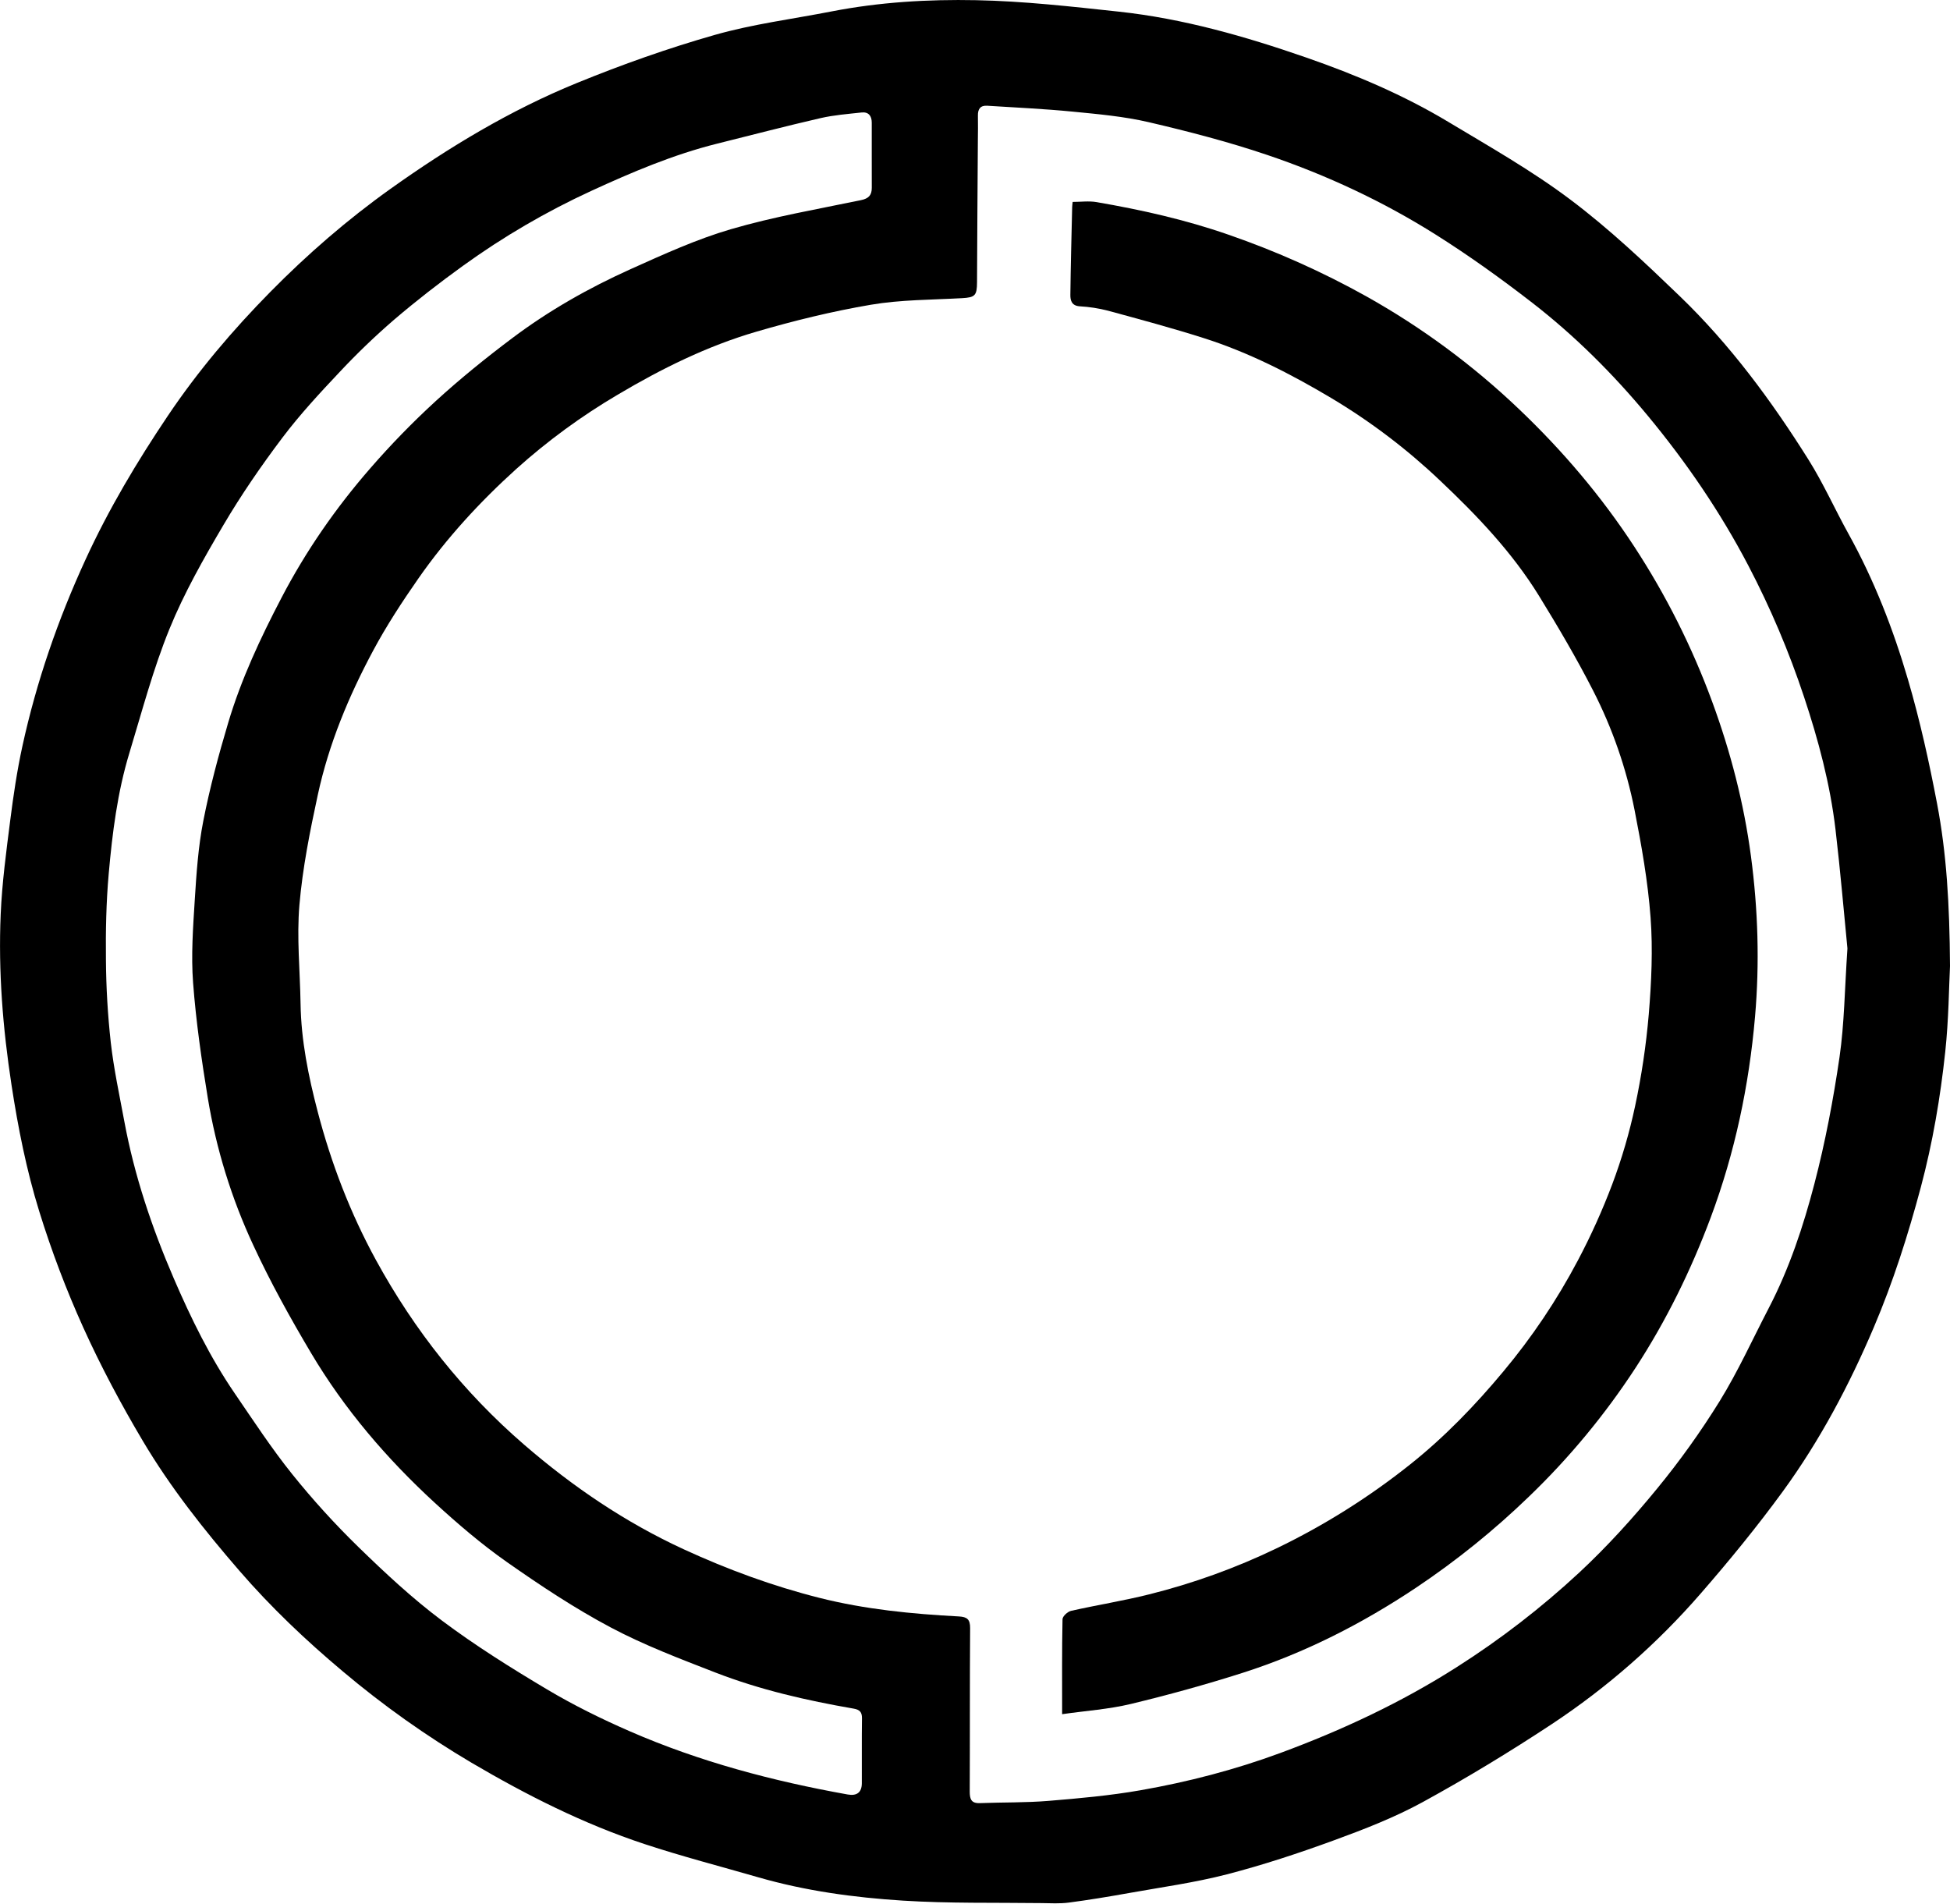
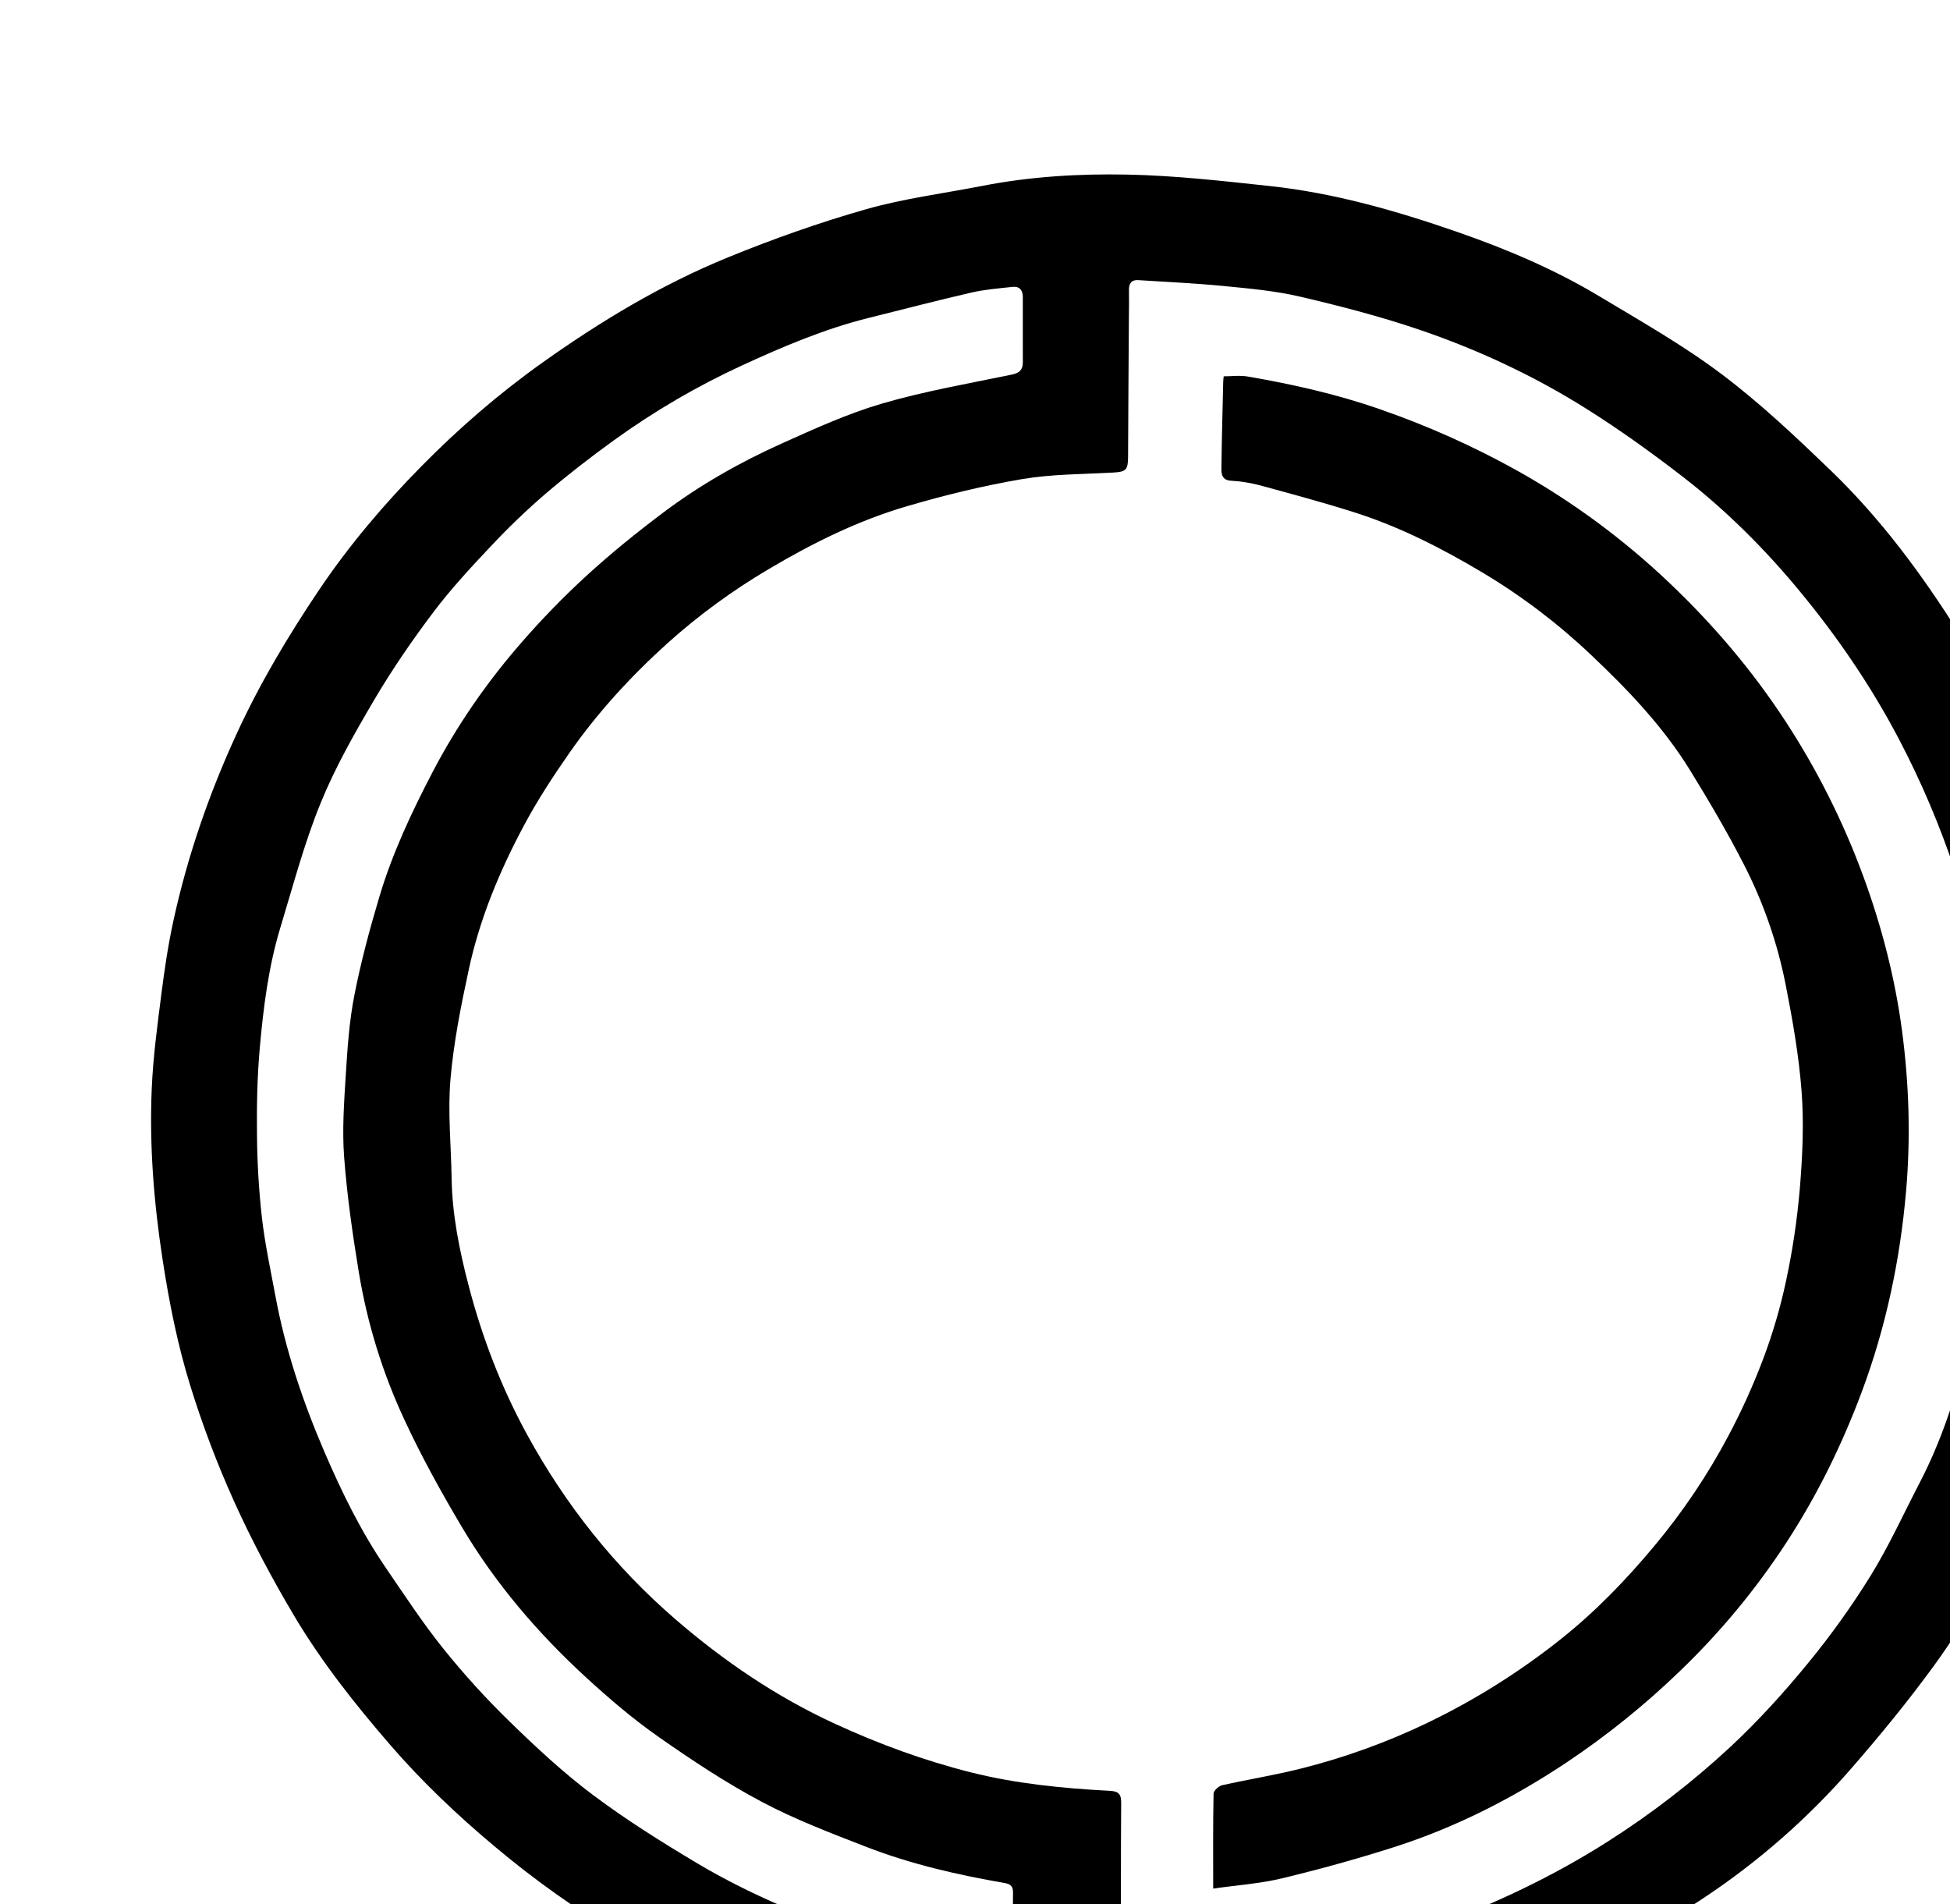
- <svg xmlns="http://www.w3.org/2000/svg" id="Calque_1" data-name="Calque 1" viewBox="0 0 2597.57 2535.37">
-   <path d="M2798.79,1519.11c-1.4,27.23-1.71,70.89-6.32,114.09-6.51,61-16.76,121.33-32.63,180.85-17,63.6-36.84,126-62.61,186.51-32.76,77-71.79,150.68-121,218.23-34.36,47.11-71.43,92.45-109.74,136.44a974.1,974.1,0,0,1-198.1,173.7c-55.81,36.83-113.15,71.67-171.78,103.78-37.58,20.57-78.12,36.3-118.48,51.05-46.81,17.11-94.34,32.83-142.55,45.3-42.83,11.08-87,17.13-130.62,24.94-26.61,4.77-53.3,9.19-80.1,12.71-12,1.57-24.24.81-36.37.66-61.54-.8-123.23.58-184.59-3.29-65-4.11-129.79-12.92-192.78-31.12-50.44-14.57-101.34-27.74-151.16-44.17-81.2-26.79-157.25-65.21-230.81-108.5a1262.2,1262.2,0,0,1-171.28-121.56c-49.17-41.26-95.55-85.24-137.73-134-47.3-54.65-92-111.16-128.81-173.2-28.9-48.73-55.74-99-79.08-150.61a1335.1,1335.1,0,0,1-58.77-155c-17-54.79-28.18-111.2-36.92-168.25-11.59-75.6-17.7-151.28-14.43-227.48,1.79-41.8,7.4-83.49,12.7-125.06,4.21-33.12,9.1-66.29,16.22-98.89,18.78-86,47.35-168.68,84.15-248.67C346,910.49,383.62,847.43,424.78,786.2c40.09-59.65,86.37-114.14,136.59-165.12,49.28-50,102.27-96,159.62-136.93C799.15,428.42,881.09,379,969.92,342.76c59.89-24.46,121.22-46.21,183.4-63.93,50.68-14.45,103.58-21.15,155.49-31.27,63.68-12.42,128.38-16.29,192.79-15,63.4,1.25,126.79,8.46,189.94,15.26,85.81,9.25,168.38,32.92,249.66,61.13,65.53,22.75,129.35,49.74,188.89,85.49,55.19,33.15,111.61,65.11,162.89,103.69C2344.72,537,2392.29,582,2439,627c66.89,64.48,121.89,139,171.21,217.52,19.88,31.64,35.18,66.13,53.35,98.89,34.13,61.52,59.51,126.81,79.19,193.95,15.95,54.36,28.26,110,38.85,165.68C2794.13,1368.87,2798.22,1435.77,2798.79,1519.11Zm-136.63-23.39c-4.61-46.58-9.33-102.59-15.89-158.38-7.13-60.52-22.8-119.26-42-176.95a1177.43,1177.43,0,0,0-74.12-174.69c-37.5-71.64-82.71-137.78-134.16-199.85-46-55.47-96.91-106.24-153.81-150.34-41.35-32-84.06-62.68-128.29-90.57-70.34-44.35-145.68-79.51-224.38-106.15-51.67-17.49-104.76-31.29-157.93-43.69C1698.41,387.36,1664,384.32,1630,381c-37.82-3.71-75.83-5.42-113.77-7.84-9.13-.59-12.55,4.5-12.35,13.24.26,11.1,0,22.21-.07,33.31-.39,62.88-.88,125.76-1.11,188.65-.07,17.72-2.76,20.17-20,21.13-40.53,2.24-81.57,2-121.39,8.75-51.54,8.77-102.69,21.31-152.91,36-65.22,19.08-126,49.18-184.43,83.87A840.26,840.26,0,0,0,889.1,856.86c-48.71,44-93.06,92.23-130.63,146.11-21.57,30.93-42.34,62.7-60.13,95.89-32.6,60.8-59.14,124.51-73.77,192.16-10.48,48.46-20.29,97.49-24.51,146.76-3.72,43.52.84,87.73,1.52,131.63.76,48.89,10.49,96.54,22.74,143.4,18,69,43.47,135.36,77.77,198.1,51.25,93.72,116.55,176,197.53,246,64.82,56,134.82,103.5,212.85,139.39,58.34,26.84,118.26,48.83,180.43,64.51,60.86,15.34,123.1,21.41,185.6,24.71,11.1.59,15.1,4,15,15.64-.53,72.45-.17,144.92-.51,217.37,0,10.1,1.72,16.13,13.55,15.67,30.51-1.18,61.14-.48,91.52-3,40.85-3.35,81.85-7.05,122.18-14.1,63.56-11.12,126-27.35,186.7-49.76,82-30.31,160.84-67.15,234.73-114.26A1135,1135,0,0,0,2305,2327c36.86-34.31,71-72,103-111a1077.77,1077.77,0,0,0,84-117.33c24.47-39.65,43.83-82.46,65.36-123.91,27.34-52.63,46-108.79,60.83-165.7,14.45-55.32,25.13-111.88,33.41-168.49C2658.07,1596,2658.41,1550.55,2662.16,1495.72ZM1362.46,439.66c0-14.68,0-29.36,0-44,0-8.93-4.26-14.54-13.56-13.51-18.34,2-36.92,3.42-54.84,7.55-45.93,10.58-91.55,22.5-137.3,33.9-58.47,14.57-113.69,38.05-168.16,63.1A1020.44,1020.44,0,0,0,818,586.34C786.57,609,755.84,632.85,726.39,658a947.17,947.17,0,0,0-72.58,69.68c-26.63,28.21-53.17,56.85-76.49,87.76-28.11,37.28-54.75,76-78.44,116.19-26.43,44.85-52.45,90.6-72,138.66-21.7,53.31-36.44,109.51-53.24,164.75-16,52.54-22.81,106.94-27.63,161.37-3.36,38-4.12,76.32-3.69,114.48a1074.18,1074.18,0,0,0,6.44,110c4,35.34,11.6,70.29,18.09,105.32,13.36,72.19,36.69,141.34,65.64,208.57,23,53.37,48.53,105.57,81.45,153.68,24.87,36.34,49.06,73.34,76.57,107.62a1076.28,1076.28,0,0,0,88.18,97c35.33,34.42,71.72,68.34,111.1,97.87,44.55,33.4,92.06,63.15,140,91.68,35.38,21.08,72.67,39.44,110.46,55.92,93,40.55,190.51,66.32,290.21,84.16,12.21,2.19,18.73-2.87,18.78-14.92.13-28.87-.2-57.75.19-86.62.12-8.36-3.2-11.48-11.12-12.85-62.64-10.86-124.59-25-183.92-48-47.33-18.38-95.18-36.51-139.88-60.27-47.94-25.47-93.59-55.77-138.1-87-33.87-23.77-65.64-51-96.15-79-63.93-58.77-120.19-124.5-164.61-199.29-27.81-46.81-54.33-94.69-77.18-144.05A756.18,756.18,0,0,1,478,1694.84c-8.33-50.86-15.71-102.06-19.58-153.4-2.75-36.54-.07-73.65,2.24-110.37,2.2-35.16,4.59-70.63,11.34-105.09,8.65-44.19,20.36-87.91,33.25-131.1,17.29-58,42.87-112.57,70.89-166.22C608.66,966.31,648.4,909,694.38,856.2a1098.35,1098.35,0,0,1,87-89.39c32.49-29.72,66.89-57.56,102.09-84,48.93-36.84,102.22-67,158-92.1,43.75-19.66,87.85-39.81,133.7-53.19,56.57-16.51,115-26.58,172.88-38.59,10.44-2.16,14.48-6.72,14.45-16.51C1362.44,468.13,1362.47,453.9,1362.46,439.66Z" transform="translate(-201.21 -232.31)" />
-   <path d="M1616.06,2515.73c0-44.81-.32-85.67.52-126.52.08-3.91,6.81-10.09,11.37-11.13,34.61-7.81,69.75-13.36,104.14-22a885.36,885.36,0,0,0,170.1-61.49,941.52,941.52,0,0,0,177.37-111.49c45.86-36.47,86.5-78.58,124.08-123.69a847.05,847.05,0,0,0,99.37-148,882.64,882.64,0,0,0,46-102A724.46,724.46,0,0,0,2379.25,1706a991.3,991.3,0,0,0,18.28-122.72c3.52-42.77,5.57-86.17,2.39-128.86-3.58-48.09-12.07-96-21.4-143.44a607.61,607.61,0,0,0-55.29-159c-22-43-46.59-84.78-71.93-125.94-35.72-58-82.52-107-131.8-153.58a824.34,824.34,0,0,0-144.88-109.9c-54.13-32.23-110-60.83-170.14-79.95-42-13.37-84.7-24.83-127.27-36.42a193.46,193.46,0,0,0-37.73-5.86c-10.67-.72-12.54-7.77-12.45-15.21.43-38.86,1.51-77.71,2.39-116.56,0-1.75.31-3.5.65-7.27,10.71,0,21.56-1.51,31.86.25,59.54,10.24,118.4,23.44,175.59,43.36a1146.1,1146.1,0,0,1,184.55,82.61,1007.85,1007.85,0,0,1,202.44,149.64c58.06,55.25,109.71,116,153.66,183.23A1020.47,1020.47,0,0,1,2482,1167.08c24.48,66.58,42.28,135.32,51.64,205.82,9.42,70.95,11.62,142.28,5.44,213.64-7.95,91.73-26.82,181.26-59.06,267.58-26.22,70.2-59.15,137.36-100.08,200.2a982.17,982.17,0,0,1-141.63,171.19,1082.73,1082.73,0,0,1-150.86,121.77c-71.95,48-148.38,87-230.76,113.32-49.14,15.69-99,29.44-149.16,41.52C1678.4,2509.14,1648,2511.15,1616.06,2515.73Z" transform="translate(-201.21 -232.31)" />
+ <svg xmlns="http://www.w3.org/2000/svg" viewBox="0 0 2597.57 2535.37">
+   <path d="M2798.79,1519.11c-1.4,27.23-1.71,70.89-6.32,114.09-6.51,61-16.76,121.33-32.63,180.85-17,63.6-36.84,126-62.61,186.51-32.76,77-71.79,150.68-121,218.23-34.36,47.11-71.43,92.45-109.74,136.44a974.1,974.1,0,0,1-198.1,173.7c-55.81,36.83-113.15,71.67-171.78,103.78-37.58,20.57-78.12,36.3-118.48,51.05-46.81,17.11-94.34,32.83-142.55,45.3-42.83,11.08-87,17.13-130.62,24.94-26.61,4.77-53.3,9.19-80.1,12.71-12,1.57-24.24.81-36.37.66-61.54-.8-123.23.58-184.59-3.29-65-4.11-129.79-12.92-192.78-31.12-50.44-14.57-101.34-27.74-151.16-44.17-81.2-26.79-157.25-65.21-230.81-108.5a1262.2,1262.2,0,0,1-171.28-121.56c-49.17-41.26-95.55-85.24-137.73-134-47.3-54.65-92-111.16-128.81-173.2-28.9-48.73-55.74-99-79.08-150.61a1335.1,1335.1,0,0,1-58.77-155c-17-54.79-28.18-111.2-36.92-168.25-11.59-75.6-17.7-151.28-14.43-227.48,1.79-41.8,7.4-83.49,12.7-125.06,4.21-33.12,9.1-66.29,16.22-98.89,18.78-86,47.35-168.68,84.15-248.67C346,910.49,383.62,847.43,424.78,786.2c40.09-59.65,86.37-114.14,136.59-165.12,49.28-50,102.27-96,159.62-136.93C799.15,428.42,881.09,379,969.92,342.76c59.89-24.46,121.22-46.21,183.4-63.93,50.68-14.45,103.58-21.15,155.49-31.27,63.68-12.42,128.38-16.29,192.79-15,63.4,1.25,126.79,8.46,189.94,15.26,85.81,9.25,168.38,32.92,249.66,61.13,65.53,22.75,129.35,49.74,188.89,85.49,55.19,33.15,111.61,65.11,162.89,103.69C2344.72,537,2392.29,582,2439,627c66.89,64.48,121.89,139,171.21,217.52,19.88,31.64,35.18,66.13,53.35,98.89,34.13,61.52,59.51,126.81,79.19,193.95,15.95,54.36,28.26,110,38.85,165.68C2794.13,1368.87,2798.22,1435.77,2798.79,1519.11Zm-136.63-23.39c-4.61-46.58-9.33-102.59-15.89-158.38-7.13-60.52-22.8-119.26-42-176.95a1177.43,1177.43,0,0,0-74.12-174.69c-37.5-71.64-82.71-137.78-134.16-199.85-46-55.47-96.91-106.24-153.81-150.34-41.35-32-84.06-62.68-128.29-90.57-70.34-44.35-145.68-79.51-224.38-106.15-51.67-17.49-104.76-31.29-157.93-43.69C1698.41,387.36,1664,384.32,1630,381c-37.82-3.71-75.83-5.42-113.77-7.84-9.13-.59-12.55,4.5-12.35,13.24.26,11.1,0,22.21-.07,33.31-.39,62.88-.88,125.76-1.11,188.65-.07,17.72-2.76,20.17-20,21.13-40.53,2.24-81.57,2-121.39,8.75-51.54,8.77-102.69,21.31-152.91,36-65.22,19.08-126,49.18-184.43,83.87A840.26,840.26,0,0,0,889.1,856.86c-48.71,44-93.06,92.23-130.63,146.11-21.57,30.93-42.34,62.7-60.13,95.89-32.6,60.8-59.14,124.51-73.77,192.16-10.48,48.46-20.29,97.49-24.51,146.76-3.72,43.52.84,87.73,1.52,131.63.76,48.89,10.49,96.54,22.74,143.4,18,69,43.47,135.36,77.77,198.1,51.25,93.72,116.55,176,197.53,246,64.82,56,134.82,103.5,212.85,139.39,58.34,26.84,118.26,48.83,180.43,64.51,60.86,15.34,123.1,21.41,185.6,24.71,11.1.59,15.1,4,15,15.64-.53,72.45-.17,144.92-.51,217.37,0,10.1,1.72,16.13,13.55,15.67,30.51-1.18,61.14-.48,91.52-3,40.85-3.35,81.85-7.05,122.18-14.1,63.56-11.12,126-27.35,186.7-49.76,82-30.31,160.84-67.15,234.73-114.26A1135,1135,0,0,0,2305,2327c36.86-34.31,71-72,103-111a1077.77,1077.77,0,0,0,84-117.33c24.47-39.65,43.83-82.46,65.36-123.91,27.34-52.63,46-108.79,60.83-165.7,14.45-55.32,25.13-111.88,33.41-168.49C2658.07,1596,2658.41,1550.55,2662.16,1495.72ZM1362.46,439.66c0-14.68,0-29.36,0-44,0-8.93-4.26-14.54-13.56-13.51-18.34,2-36.92,3.42-54.84,7.55-45.93,10.58-91.55,22.5-137.3,33.9-58.47,14.57-113.69,38.05-168.16,63.1A1020.44,1020.44,0,0,0,818,586.34C786.57,609,755.84,632.85,726.39,658a947.17,947.17,0,0,0-72.58,69.68c-26.63,28.21-53.17,56.85-76.49,87.76-28.11,37.28-54.75,76-78.44,116.19-26.43,44.85-52.45,90.6-72,138.66-21.7,53.31-36.44,109.51-53.24,164.75-16,52.54-22.81,106.94-27.63,161.37-3.36,38-4.12,76.32-3.69,114.48a1074.18,1074.18,0,0,0,6.44,110c4,35.34,11.6,70.29,18.09,105.32,13.36,72.19,36.69,141.34,65.64,208.57,23,53.37,48.53,105.57,81.45,153.68,24.87,36.34,49.06,73.34,76.57,107.62a1076.28,1076.28,0,0,0,88.18,97c35.33,34.42,71.72,68.34,111.1,97.87,44.55,33.4,92.06,63.15,140,91.68,35.38,21.08,72.67,39.44,110.46,55.92,93,40.55,190.51,66.32,290.21,84.16,12.21,2.19,18.73-2.87,18.78-14.92.13-28.87-.2-57.75.19-86.62.12-8.36-3.2-11.48-11.12-12.85-62.64-10.86-124.59-25-183.92-48-47.33-18.38-95.18-36.51-139.88-60.27-47.94-25.47-93.59-55.77-138.1-87-33.87-23.77-65.64-51-96.15-79-63.93-58.77-120.19-124.5-164.61-199.29-27.81-46.81-54.33-94.69-77.18-144.05A756.18,756.18,0,0,1,478,1694.84c-8.33-50.86-15.71-102.06-19.58-153.4-2.75-36.54-.07-73.65,2.24-110.37,2.2-35.16,4.59-70.63,11.34-105.09,8.65-44.19,20.36-87.91,33.25-131.1,17.29-58,42.87-112.57,70.89-166.22C608.66,966.31,648.4,909,694.38,856.2a1098.35,1098.35,0,0,1,87-89.39c32.49-29.72,66.89-57.56,102.09-84,48.93-36.84,102.22-67,158-92.1,43.75-19.66,87.85-39.81,133.7-53.19,56.57-16.51,115-26.58,172.88-38.59,10.44-2.16,14.48-6.72,14.45-16.51C1362.44,468.13,1362.47,453.9,1362.46,439.66Z" />
+   <path d="M1616.06,2515.73c0-44.81-.32-85.67.52-126.52.08-3.91,6.81-10.09,11.37-11.13,34.61-7.81,69.75-13.36,104.14-22a885.36,885.36,0,0,0,170.1-61.49,941.52,941.52,0,0,0,177.37-111.49c45.86-36.47,86.5-78.58,124.08-123.69a847.05,847.05,0,0,0,99.37-148,882.64,882.64,0,0,0,46-102A724.46,724.46,0,0,0,2379.25,1706a991.3,991.3,0,0,0,18.28-122.72c3.52-42.77,5.57-86.17,2.39-128.86-3.58-48.09-12.07-96-21.4-143.44a607.61,607.61,0,0,0-55.29-159c-22-43-46.59-84.78-71.93-125.94-35.72-58-82.52-107-131.8-153.58a824.34,824.34,0,0,0-144.88-109.9c-54.13-32.23-110-60.83-170.14-79.95-42-13.37-84.7-24.83-127.27-36.42a193.46,193.46,0,0,0-37.73-5.86c-10.67-.72-12.54-7.77-12.45-15.21.43-38.86,1.51-77.71,2.39-116.56,0-1.75.31-3.5.65-7.27,10.71,0,21.56-1.51,31.86.25,59.54,10.24,118.4,23.44,175.59,43.36a1146.1,1146.1,0,0,1,184.55,82.61,1007.85,1007.85,0,0,1,202.44,149.64c58.06,55.25,109.71,116,153.66,183.23A1020.47,1020.47,0,0,1,2482,1167.08c24.48,66.58,42.28,135.32,51.64,205.82,9.42,70.95,11.62,142.28,5.44,213.64-7.95,91.73-26.82,181.26-59.06,267.58-26.22,70.2-59.15,137.36-100.08,200.2a982.17,982.17,0,0,1-141.63,171.19,1082.73,1082.73,0,0,1-150.86,121.77c-71.95,48-148.38,87-230.76,113.32-49.14,15.69-99,29.44-149.16,41.52C1678.4,2509.14,1648,2511.15,1616.06,2515.73Z" />
</svg>
